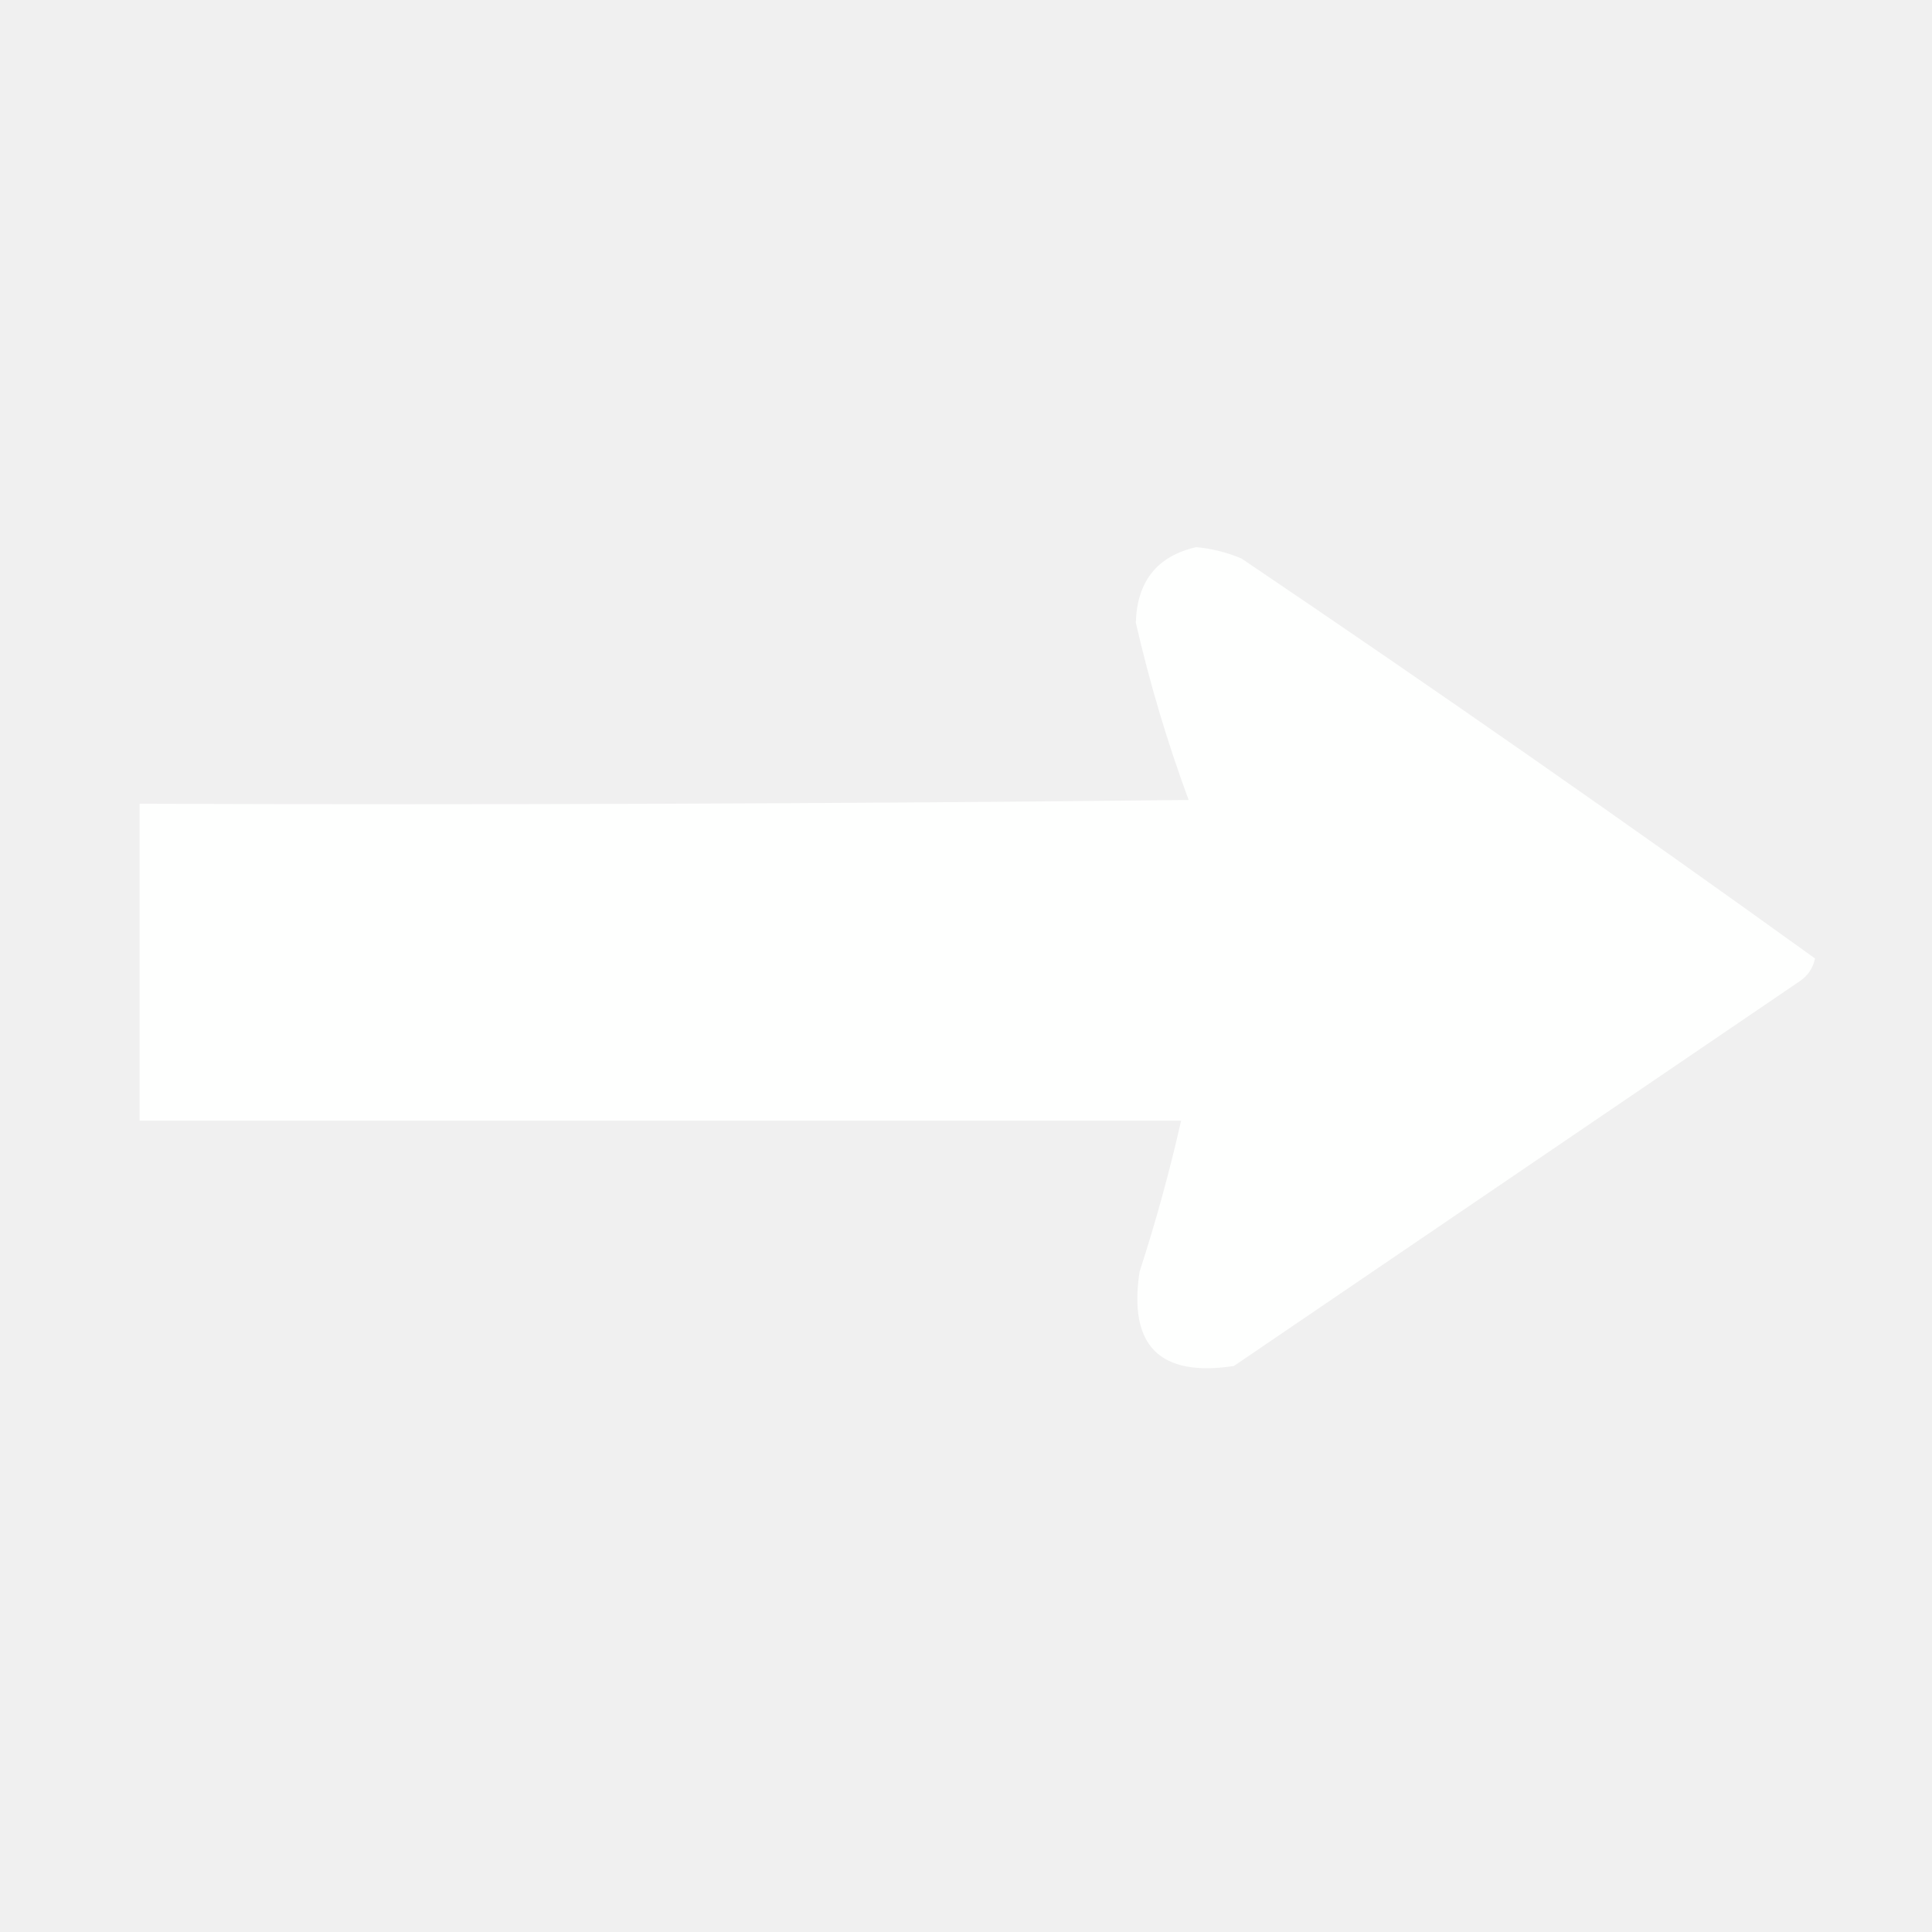
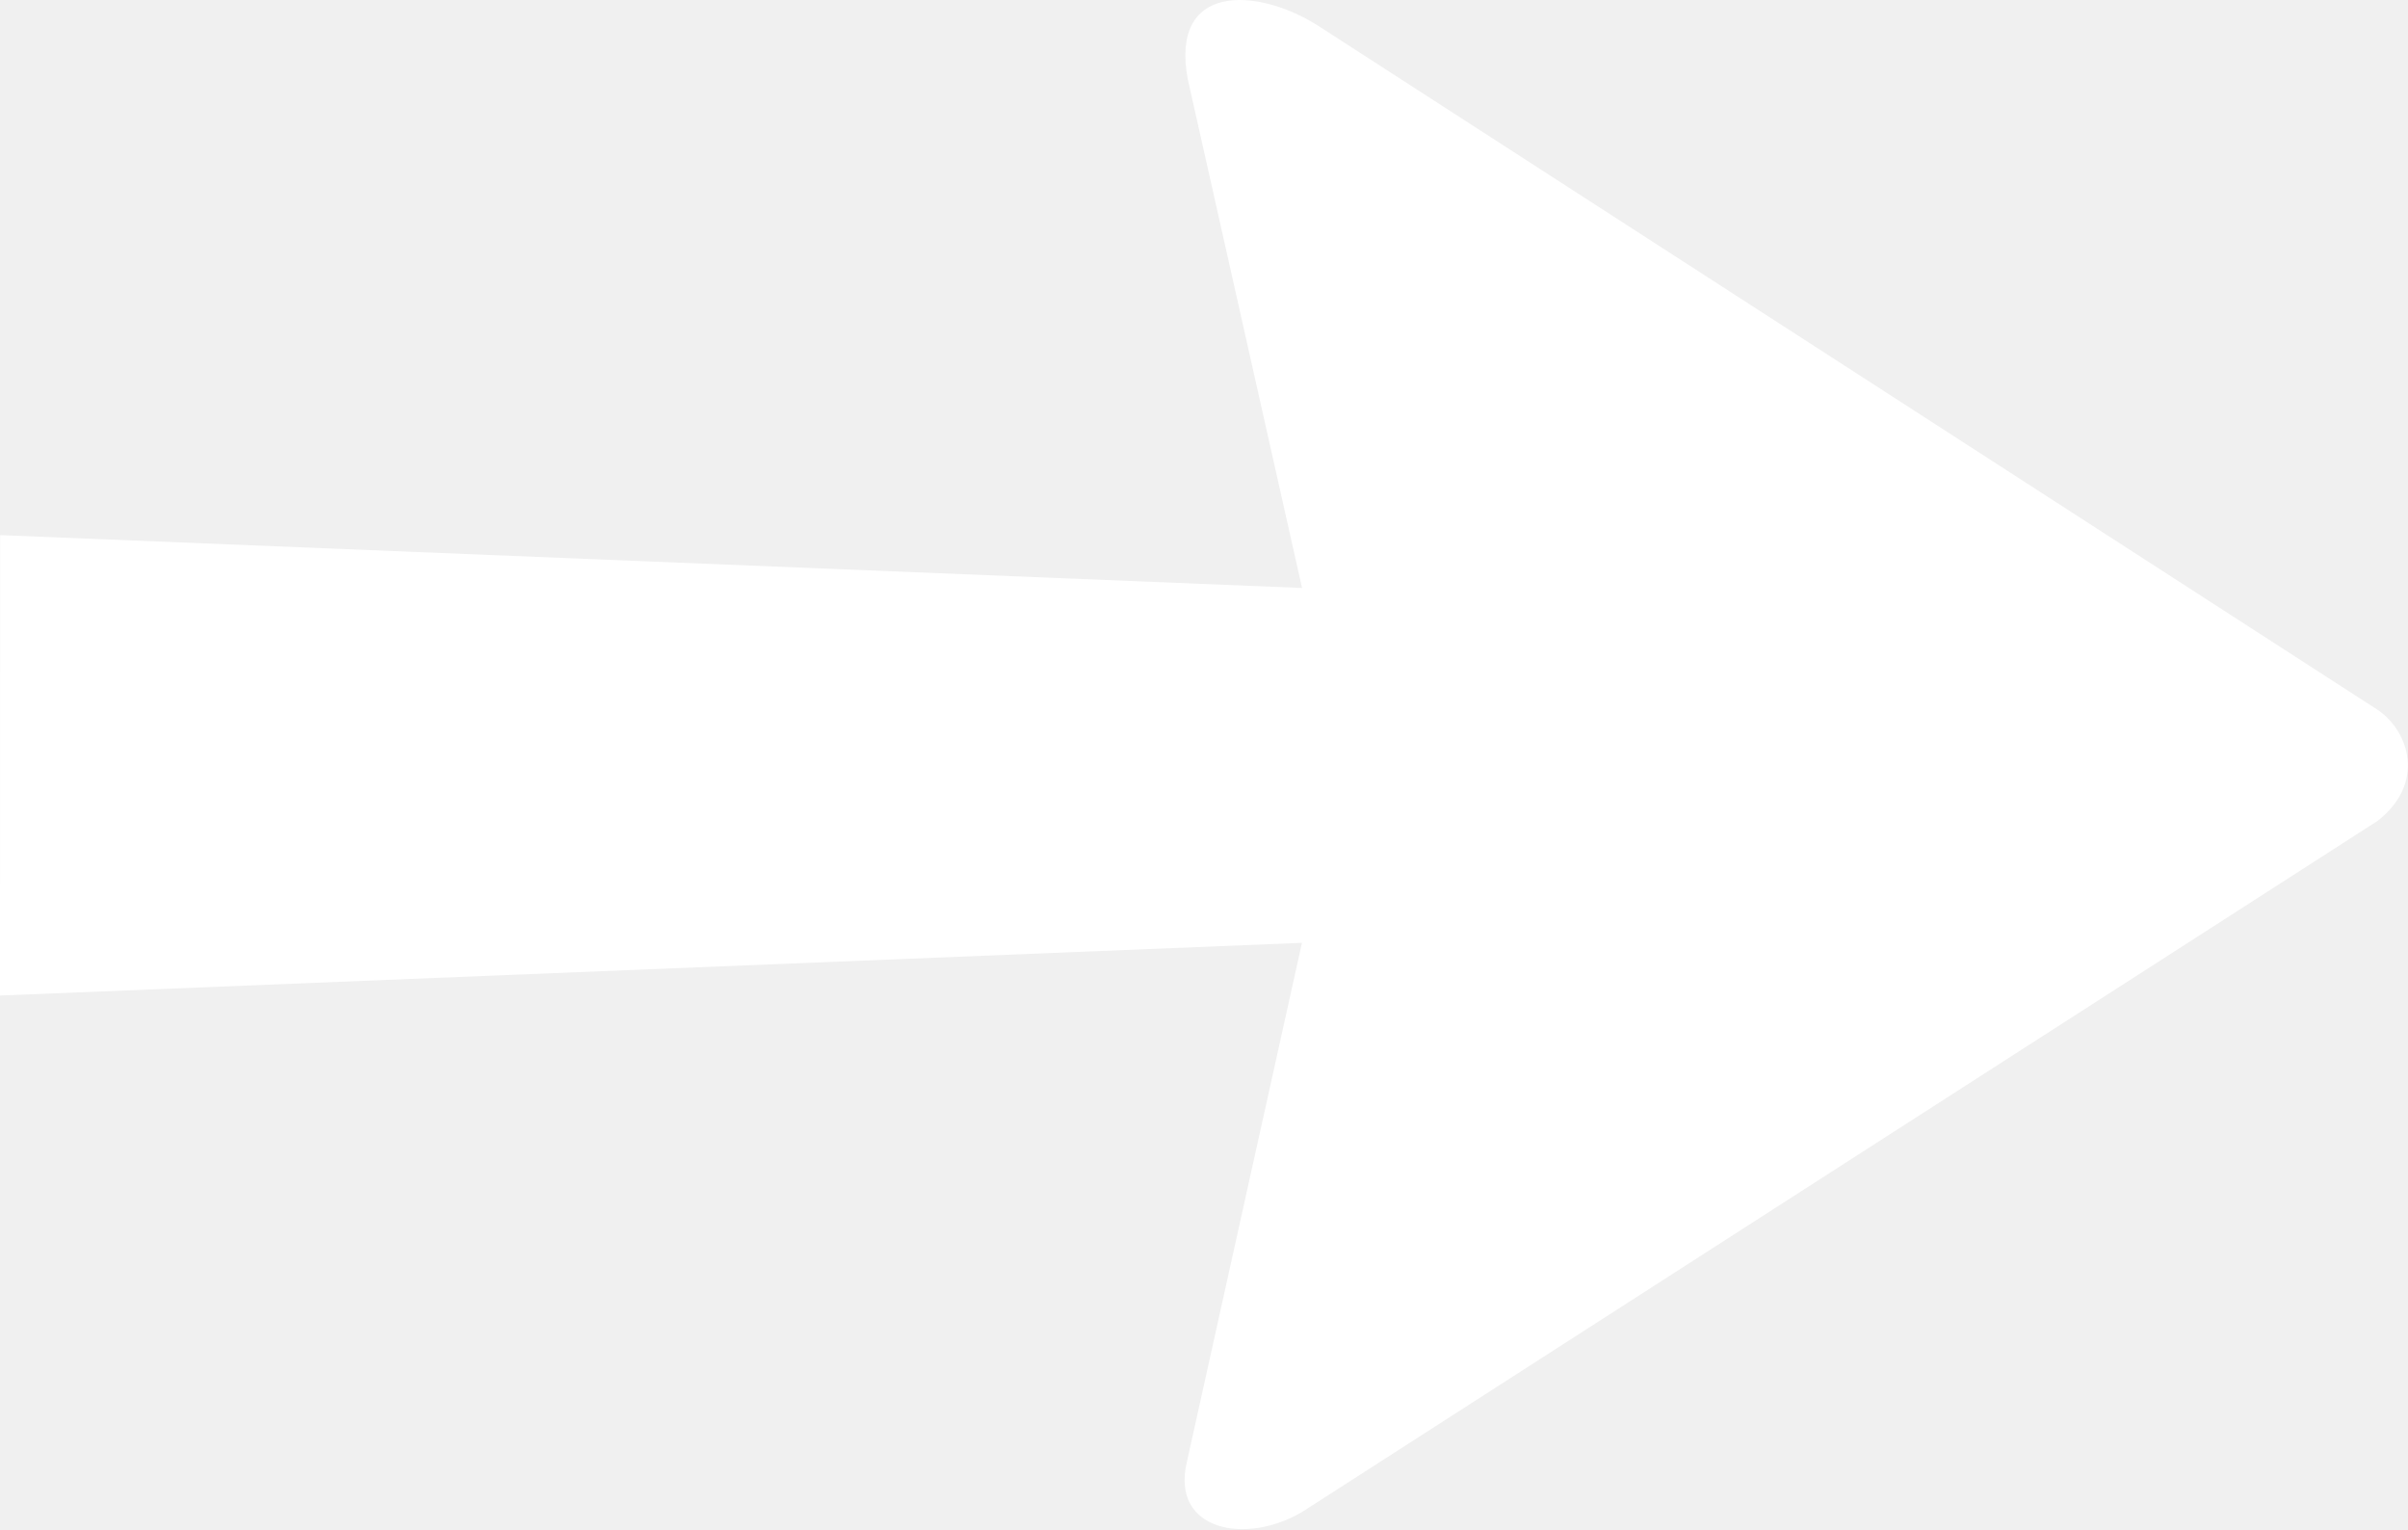
- <svg xmlns="http://www.w3.org/2000/svg" version="1.1" width="256px" height="256px" style="shape-rendering:geometricPrecision; text-rendering:geometricPrecision; image-rendering:optimizeQuality; fill-rule:evenodd; clip-rule:evenodd">
-   <g>
-     <path style="opacity:0.981" fill="#fefffe" d="M 158.5,72.5 C 160.564,72.687 162.564,73.187 164.5,74C 190.128,91.303 215.462,108.97 240.5,127C 240.241,128.261 239.574,129.261 238.5,130C 213.5,147 188.5,164 163.5,181C 153.667,182.5 149.5,178.333 151,168.5C 153.147,161.895 154.981,155.228 156.5,148.5C 110.5,148.5 64.5,148.5 18.5,148.5C 18.5,134.5 18.5,120.5 18.5,106.5C 64.835,106.667 111.168,106.5 157.5,106C 154.665,98.328 152.332,90.495 150.5,82.5C 150.667,77.013 153.334,73.68 158.5,72.5 Z" />
-   </g>
+ <svg xmlns="http://www.w3.org/2000/svg" width="100%" height="100%" viewBox="0 0 17437 11070" version="1.1" xml:space="preserve" style="fill-rule:evenodd;clip-rule:evenodd;stroke-linejoin:round;stroke-miterlimit:2;">
+   <path d="M9428.58,4256.56l-9427.58,-382.666l-1,3332.91l9427.88,-381.537l-833.858,3760.27c-117.134,496.542 429.366,602.434 837.779,357.975l7785.25,-5001.04c349.25,-273.375 227.775,-645.609 5.487,-800.342l-7684.62,-4960.33c-443.475,-276.971 -1067.85,-302.917 -936.762,392.175l827.404,3682.56l0.033,0.033Z" style="fill:#fff;" />
</svg>
